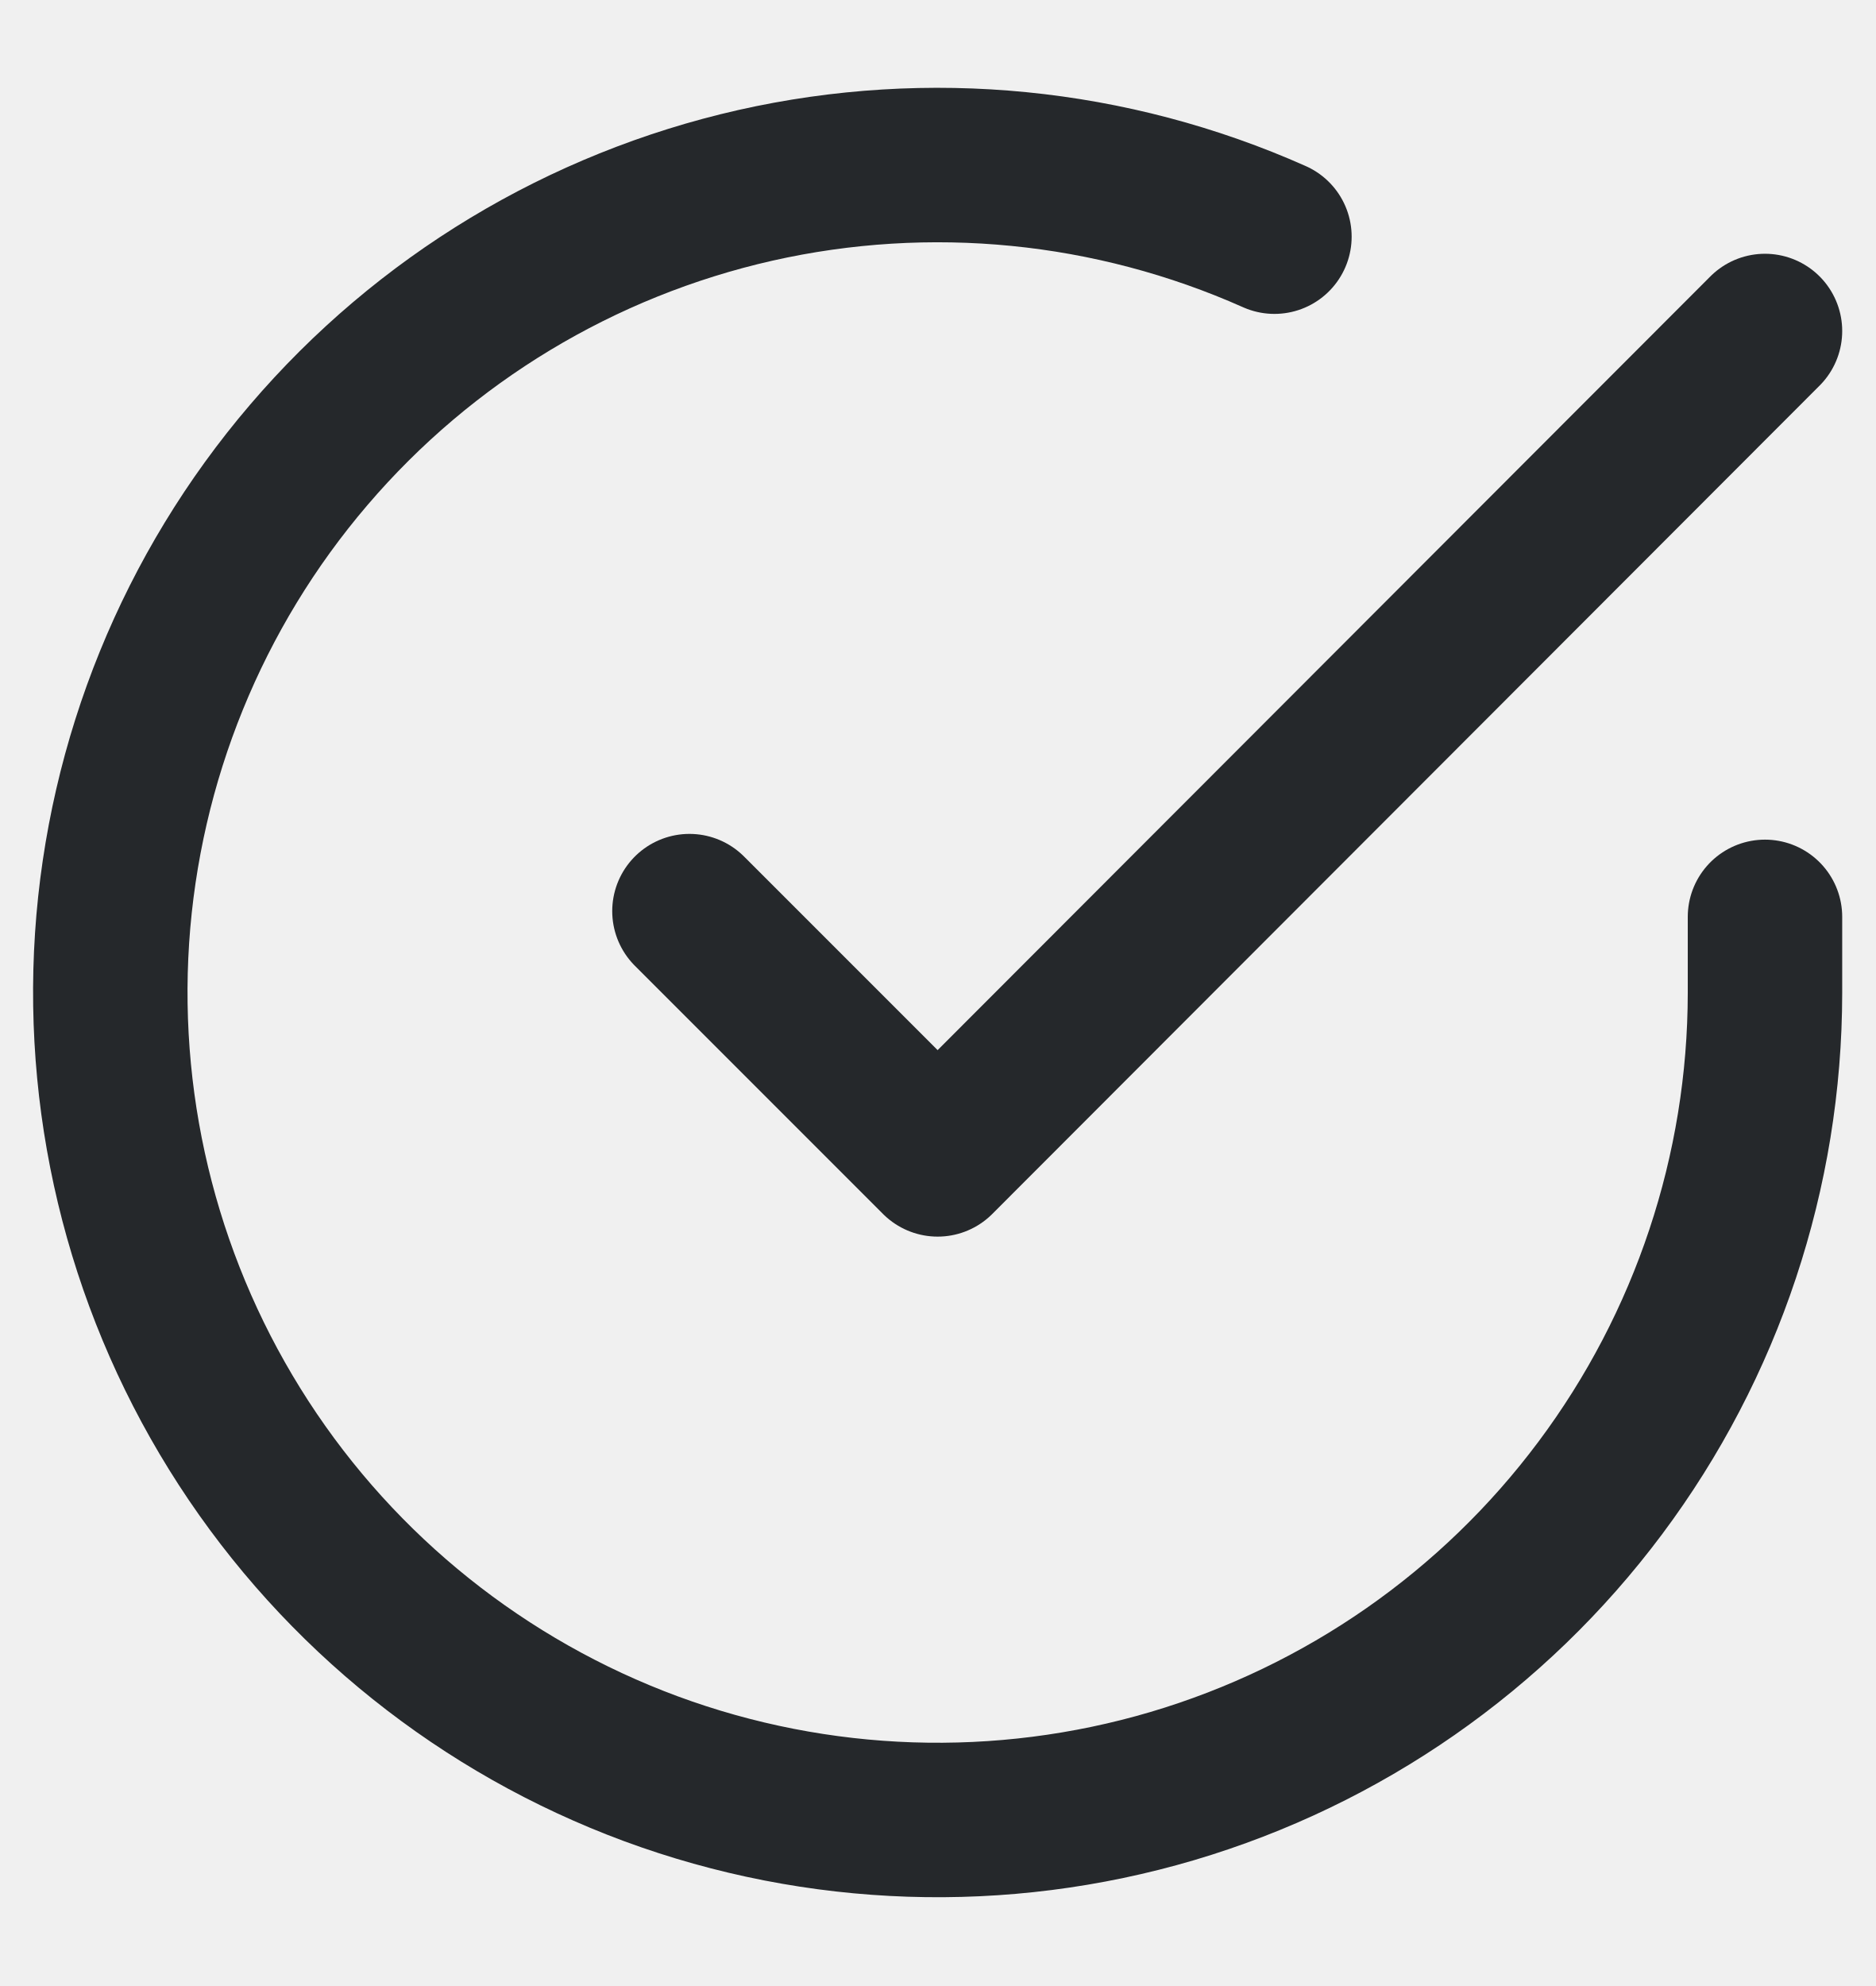
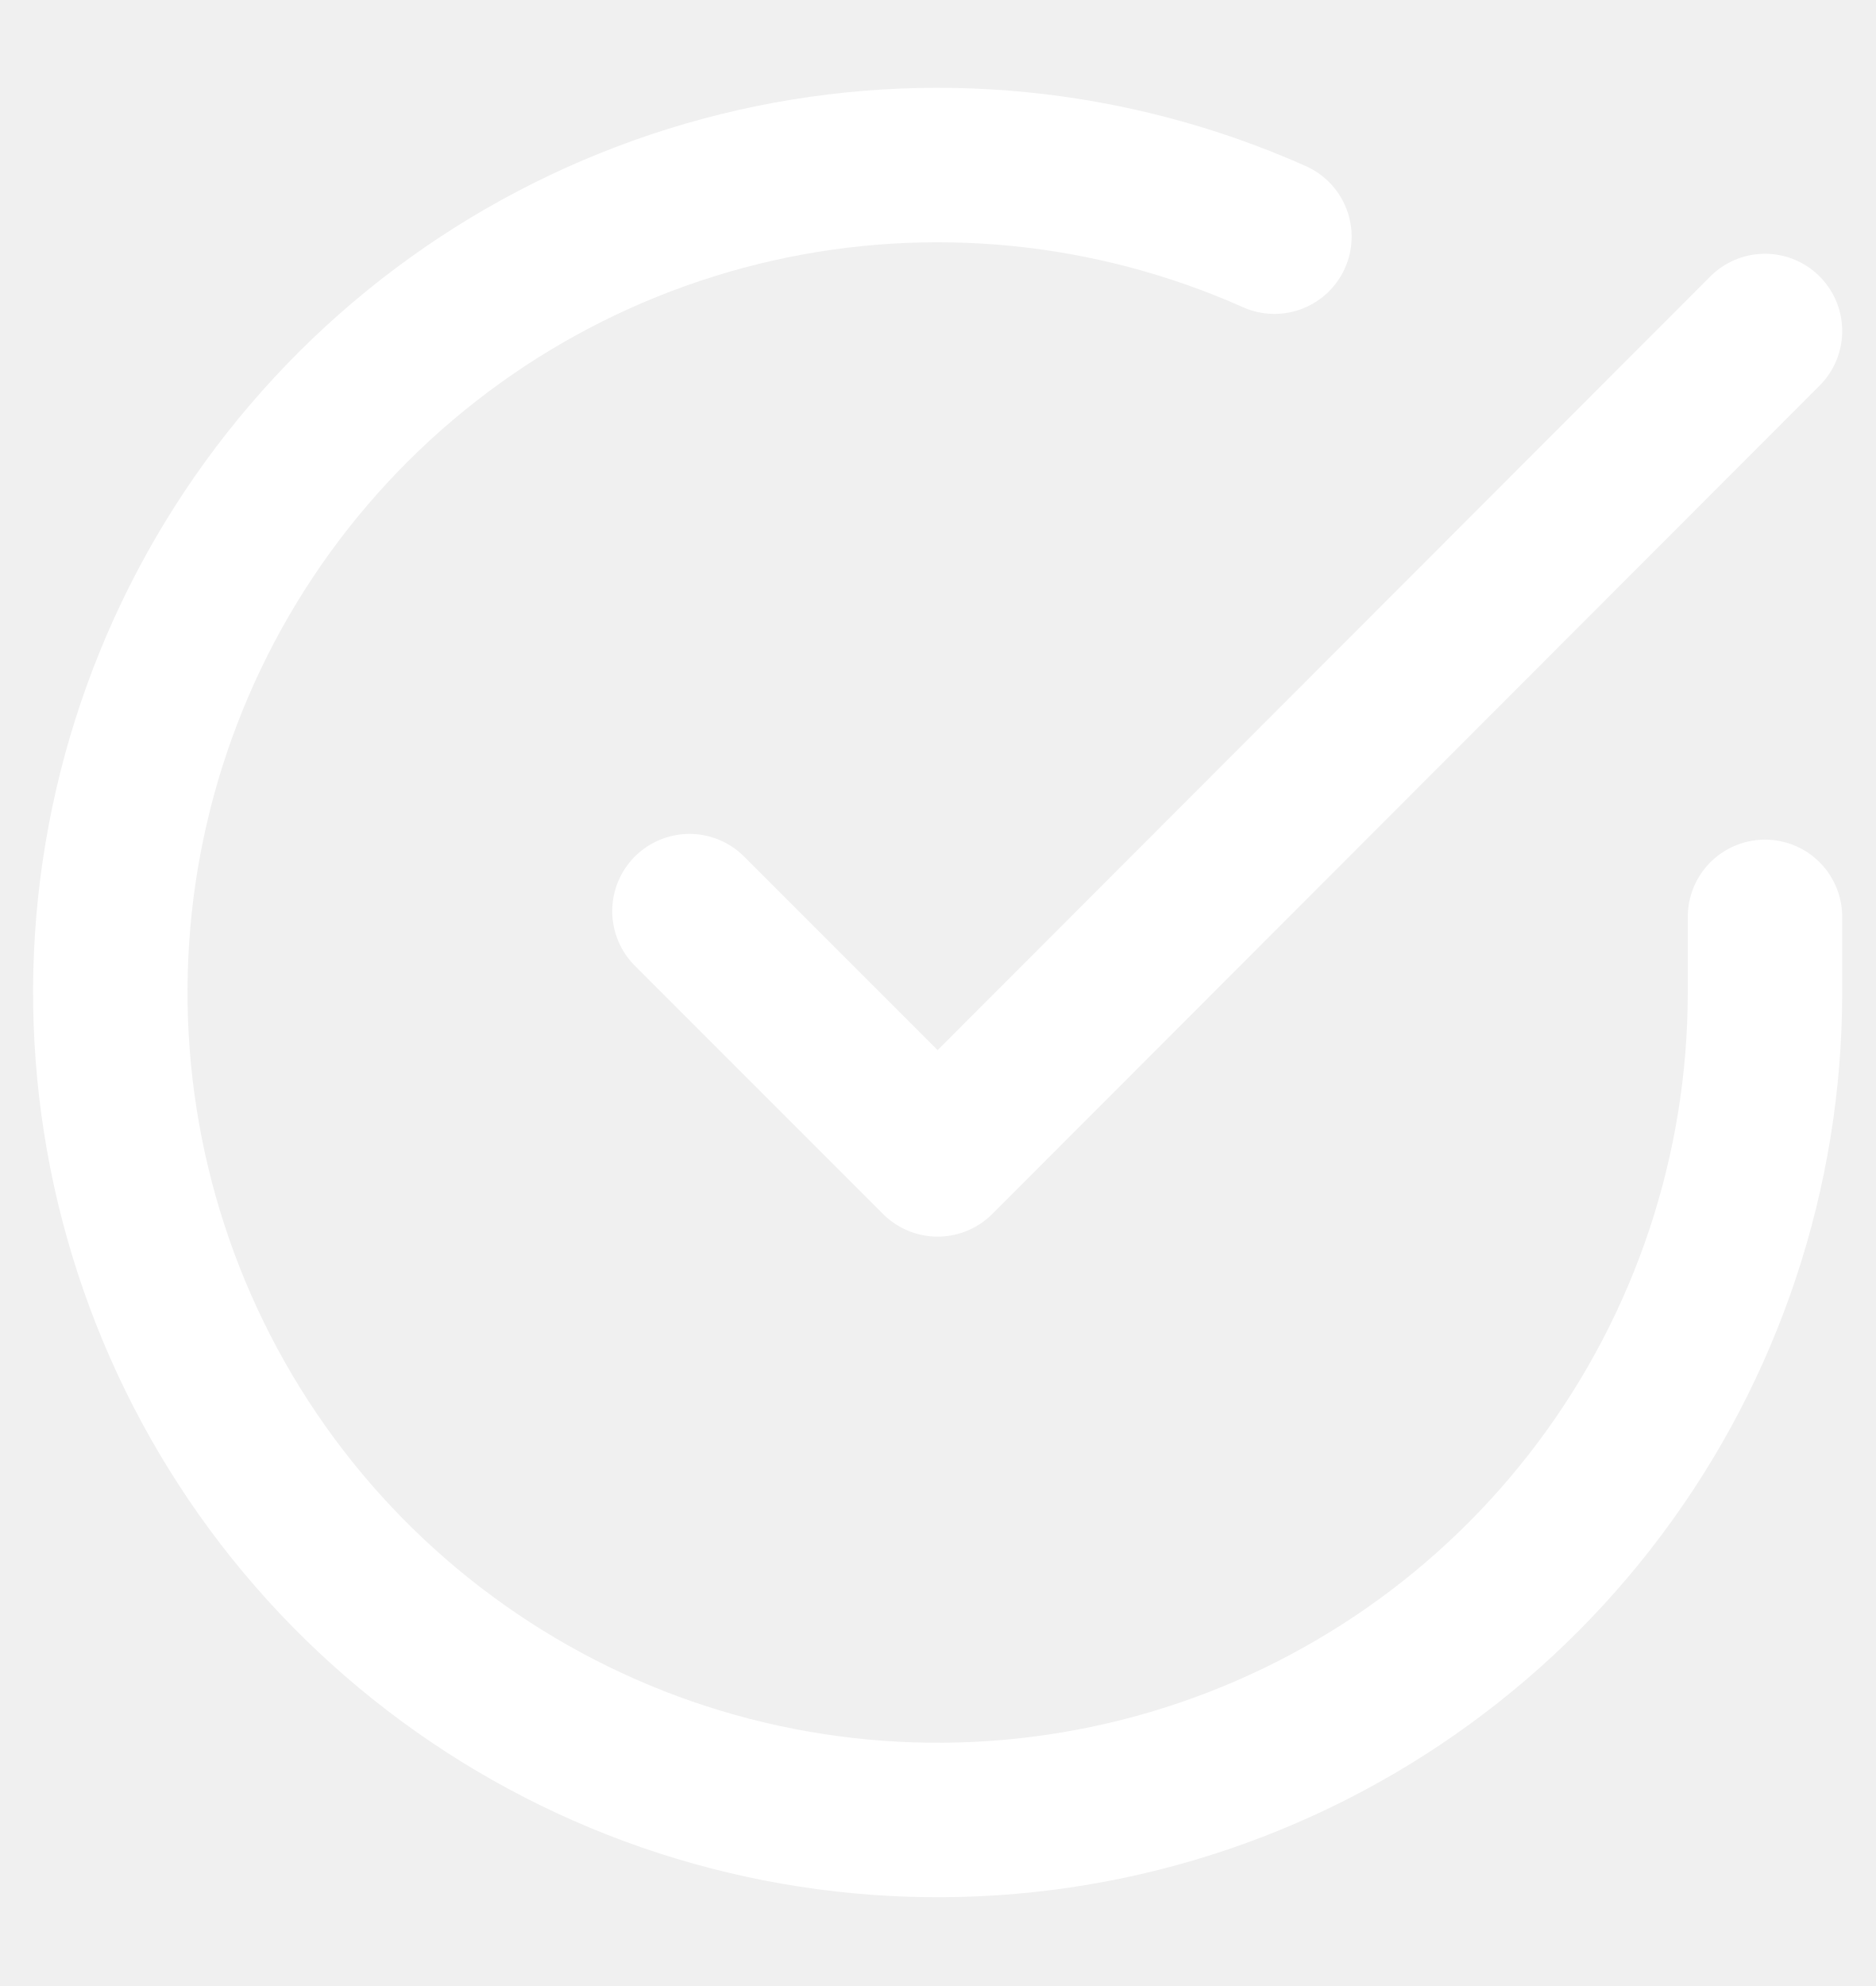
<svg xmlns="http://www.w3.org/2000/svg" width="17" height="18" viewBox="0 0 17 18" fill="none">
-   <path d="M16 8.31V9C15.999 10.617 15.475 12.191 14.507 13.486C13.539 14.782 12.178 15.729 10.627 16.188C9.076 16.646 7.418 16.591 5.901 16.031C4.384 15.47 3.088 14.435 2.208 13.078C1.328 11.721 0.91 10.116 1.016 8.502C1.123 6.888 1.748 5.352 2.799 4.123C3.85 2.893 5.27 2.037 6.847 1.68C8.425 1.324 10.075 1.487 11.553 2.145" stroke="#25282B" stroke-width="1.4" stroke-linecap="round" stroke-linejoin="round" />
-   <path d="M16 3L8.5 10.508L6.25 8.258" stroke="#25282B" stroke-width="1.4" stroke-linecap="round" stroke-linejoin="round" />
+   <path d="M16 8.31V9C15.999 10.617 15.475 12.191 14.507 13.486C13.539 14.782 12.178 15.729 10.627 16.188C9.076 16.646 7.418 16.591 5.901 16.031C4.384 15.47 3.088 14.435 2.208 13.078C1.328 11.721 0.91 10.116 1.016 8.502C1.123 6.888 1.748 5.352 2.799 4.123C3.85 2.893 5.27 2.037 6.847 1.68C8.425 1.324 10.075 1.487 11.553 2.145" stroke="#FFFFFF" stroke-width="1.4" stroke-linecap="round" stroke-linejoin="round" />
+   <path d="M16 3L8.5 10.508L6.25 8.258" stroke="#FFFFFF" stroke-width="1.4" stroke-linecap="round" stroke-linejoin="round" />
</svg>
